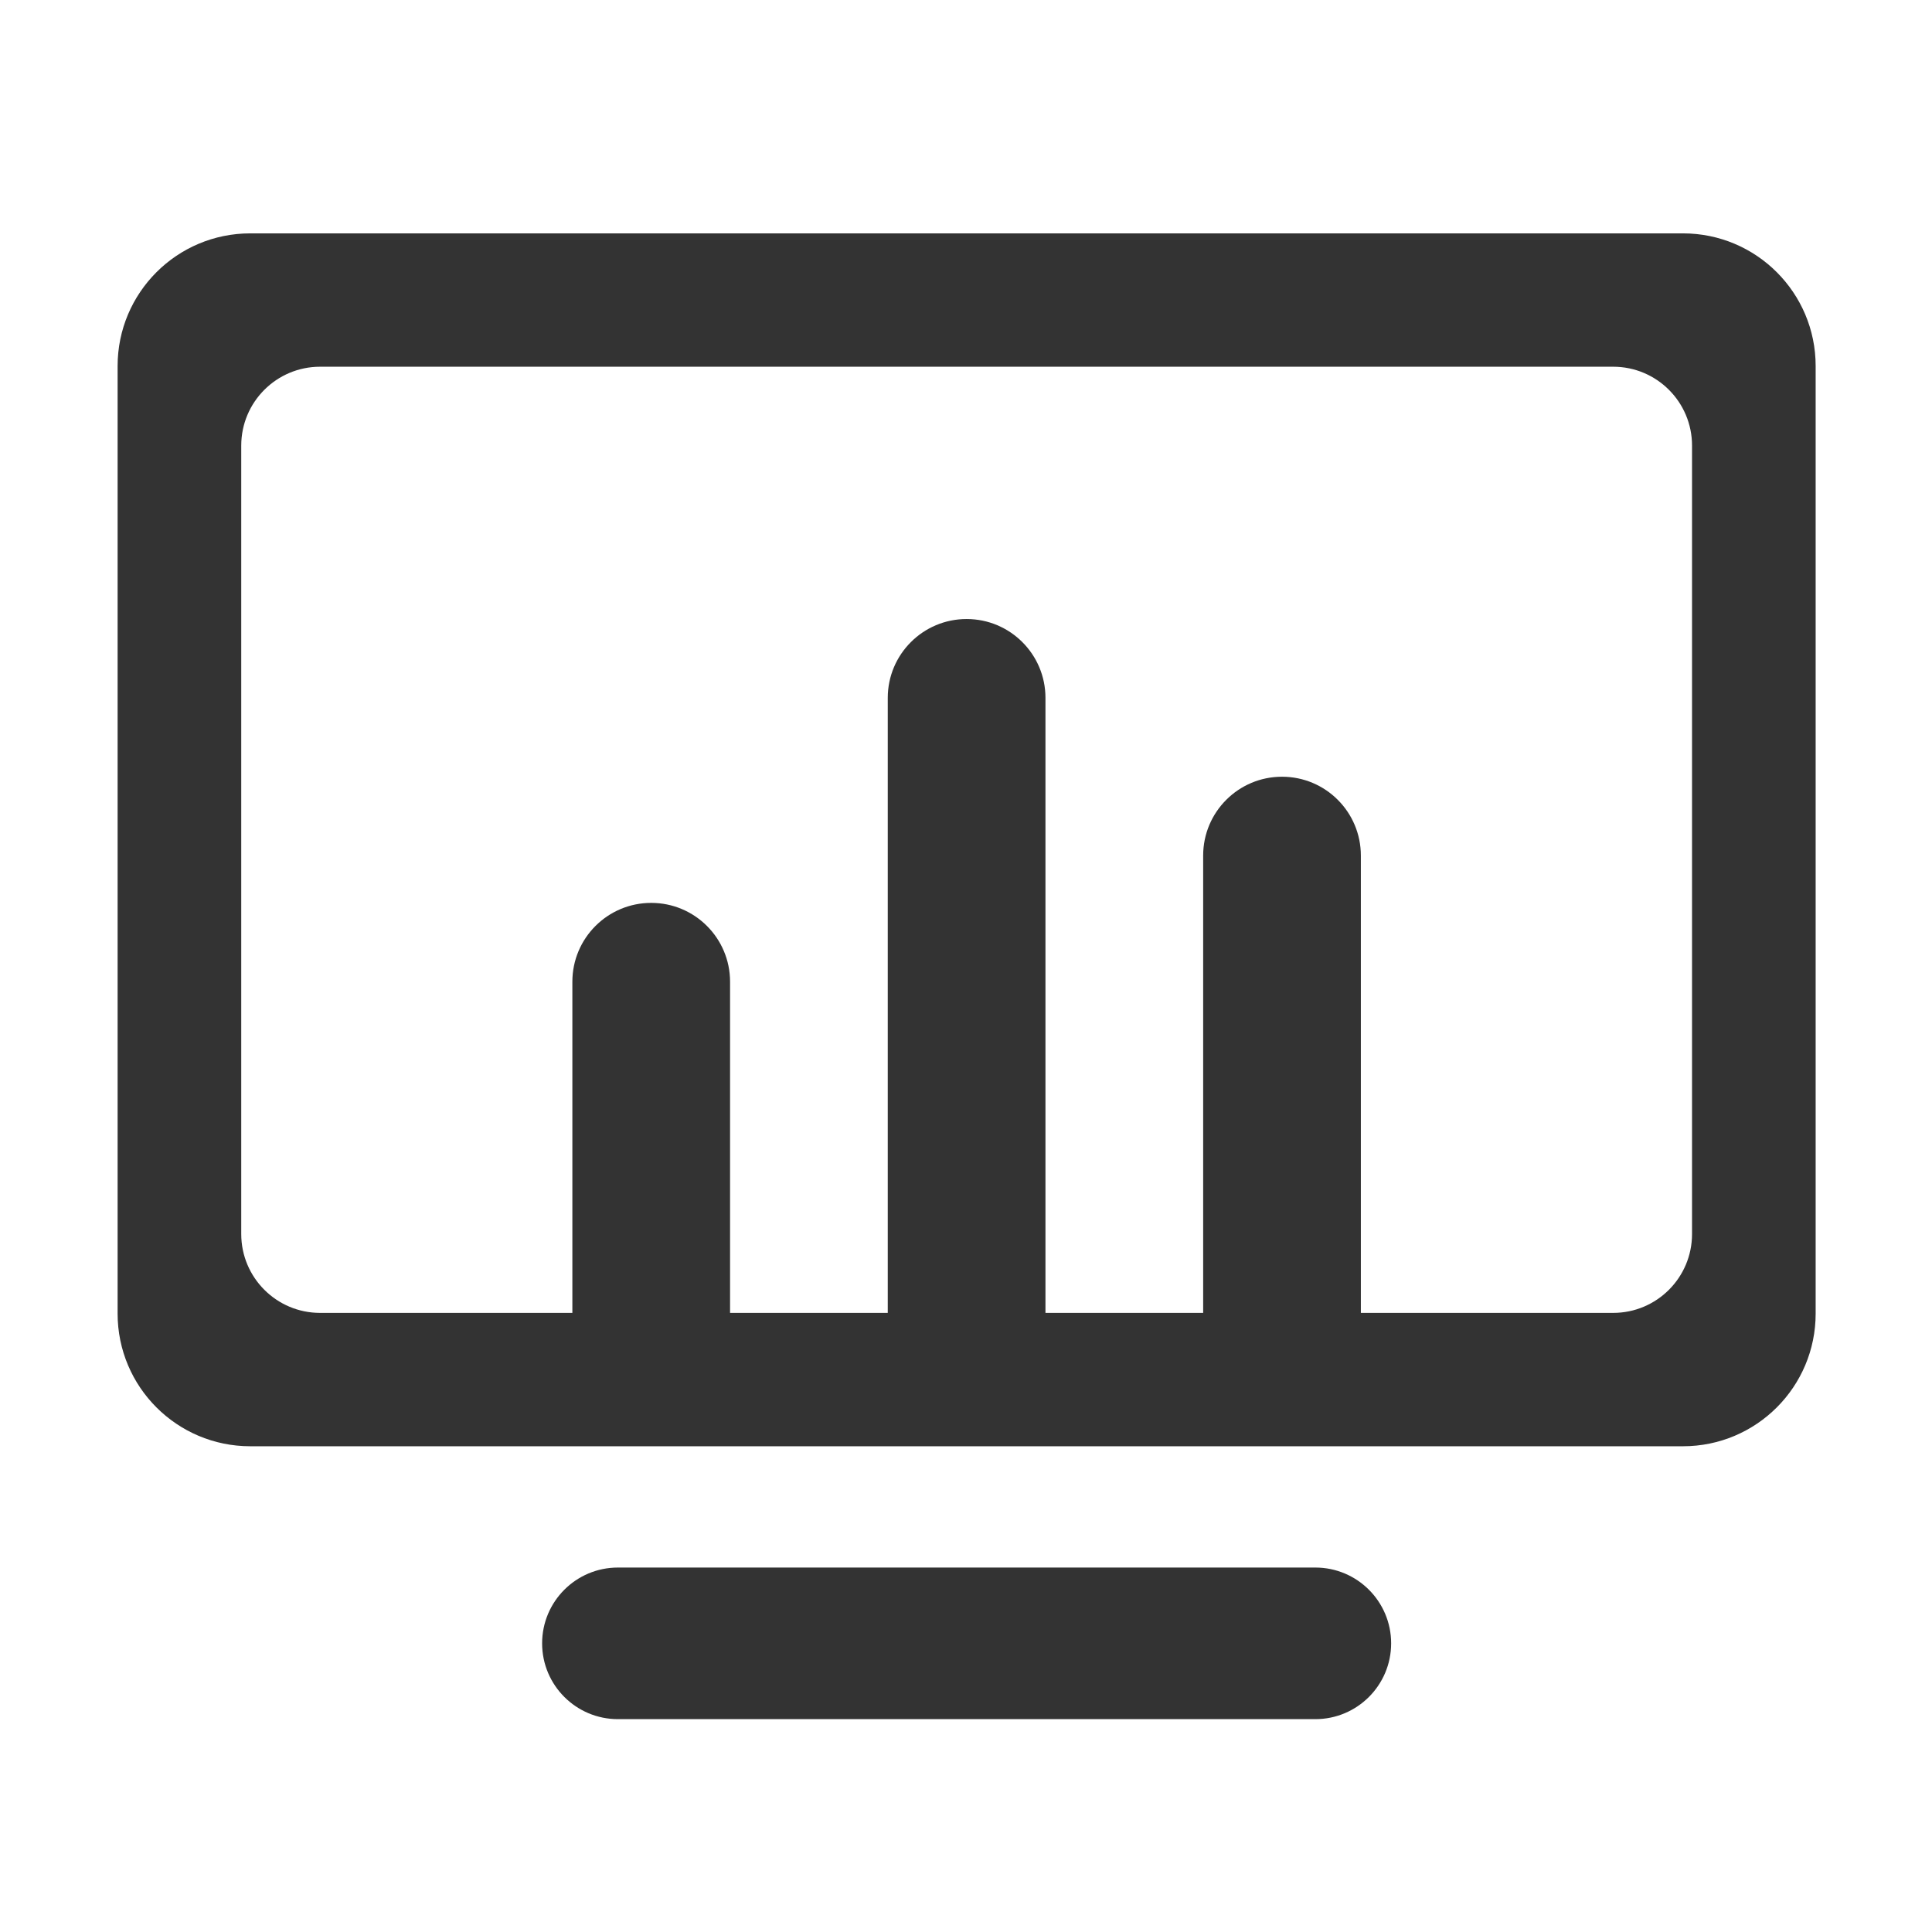
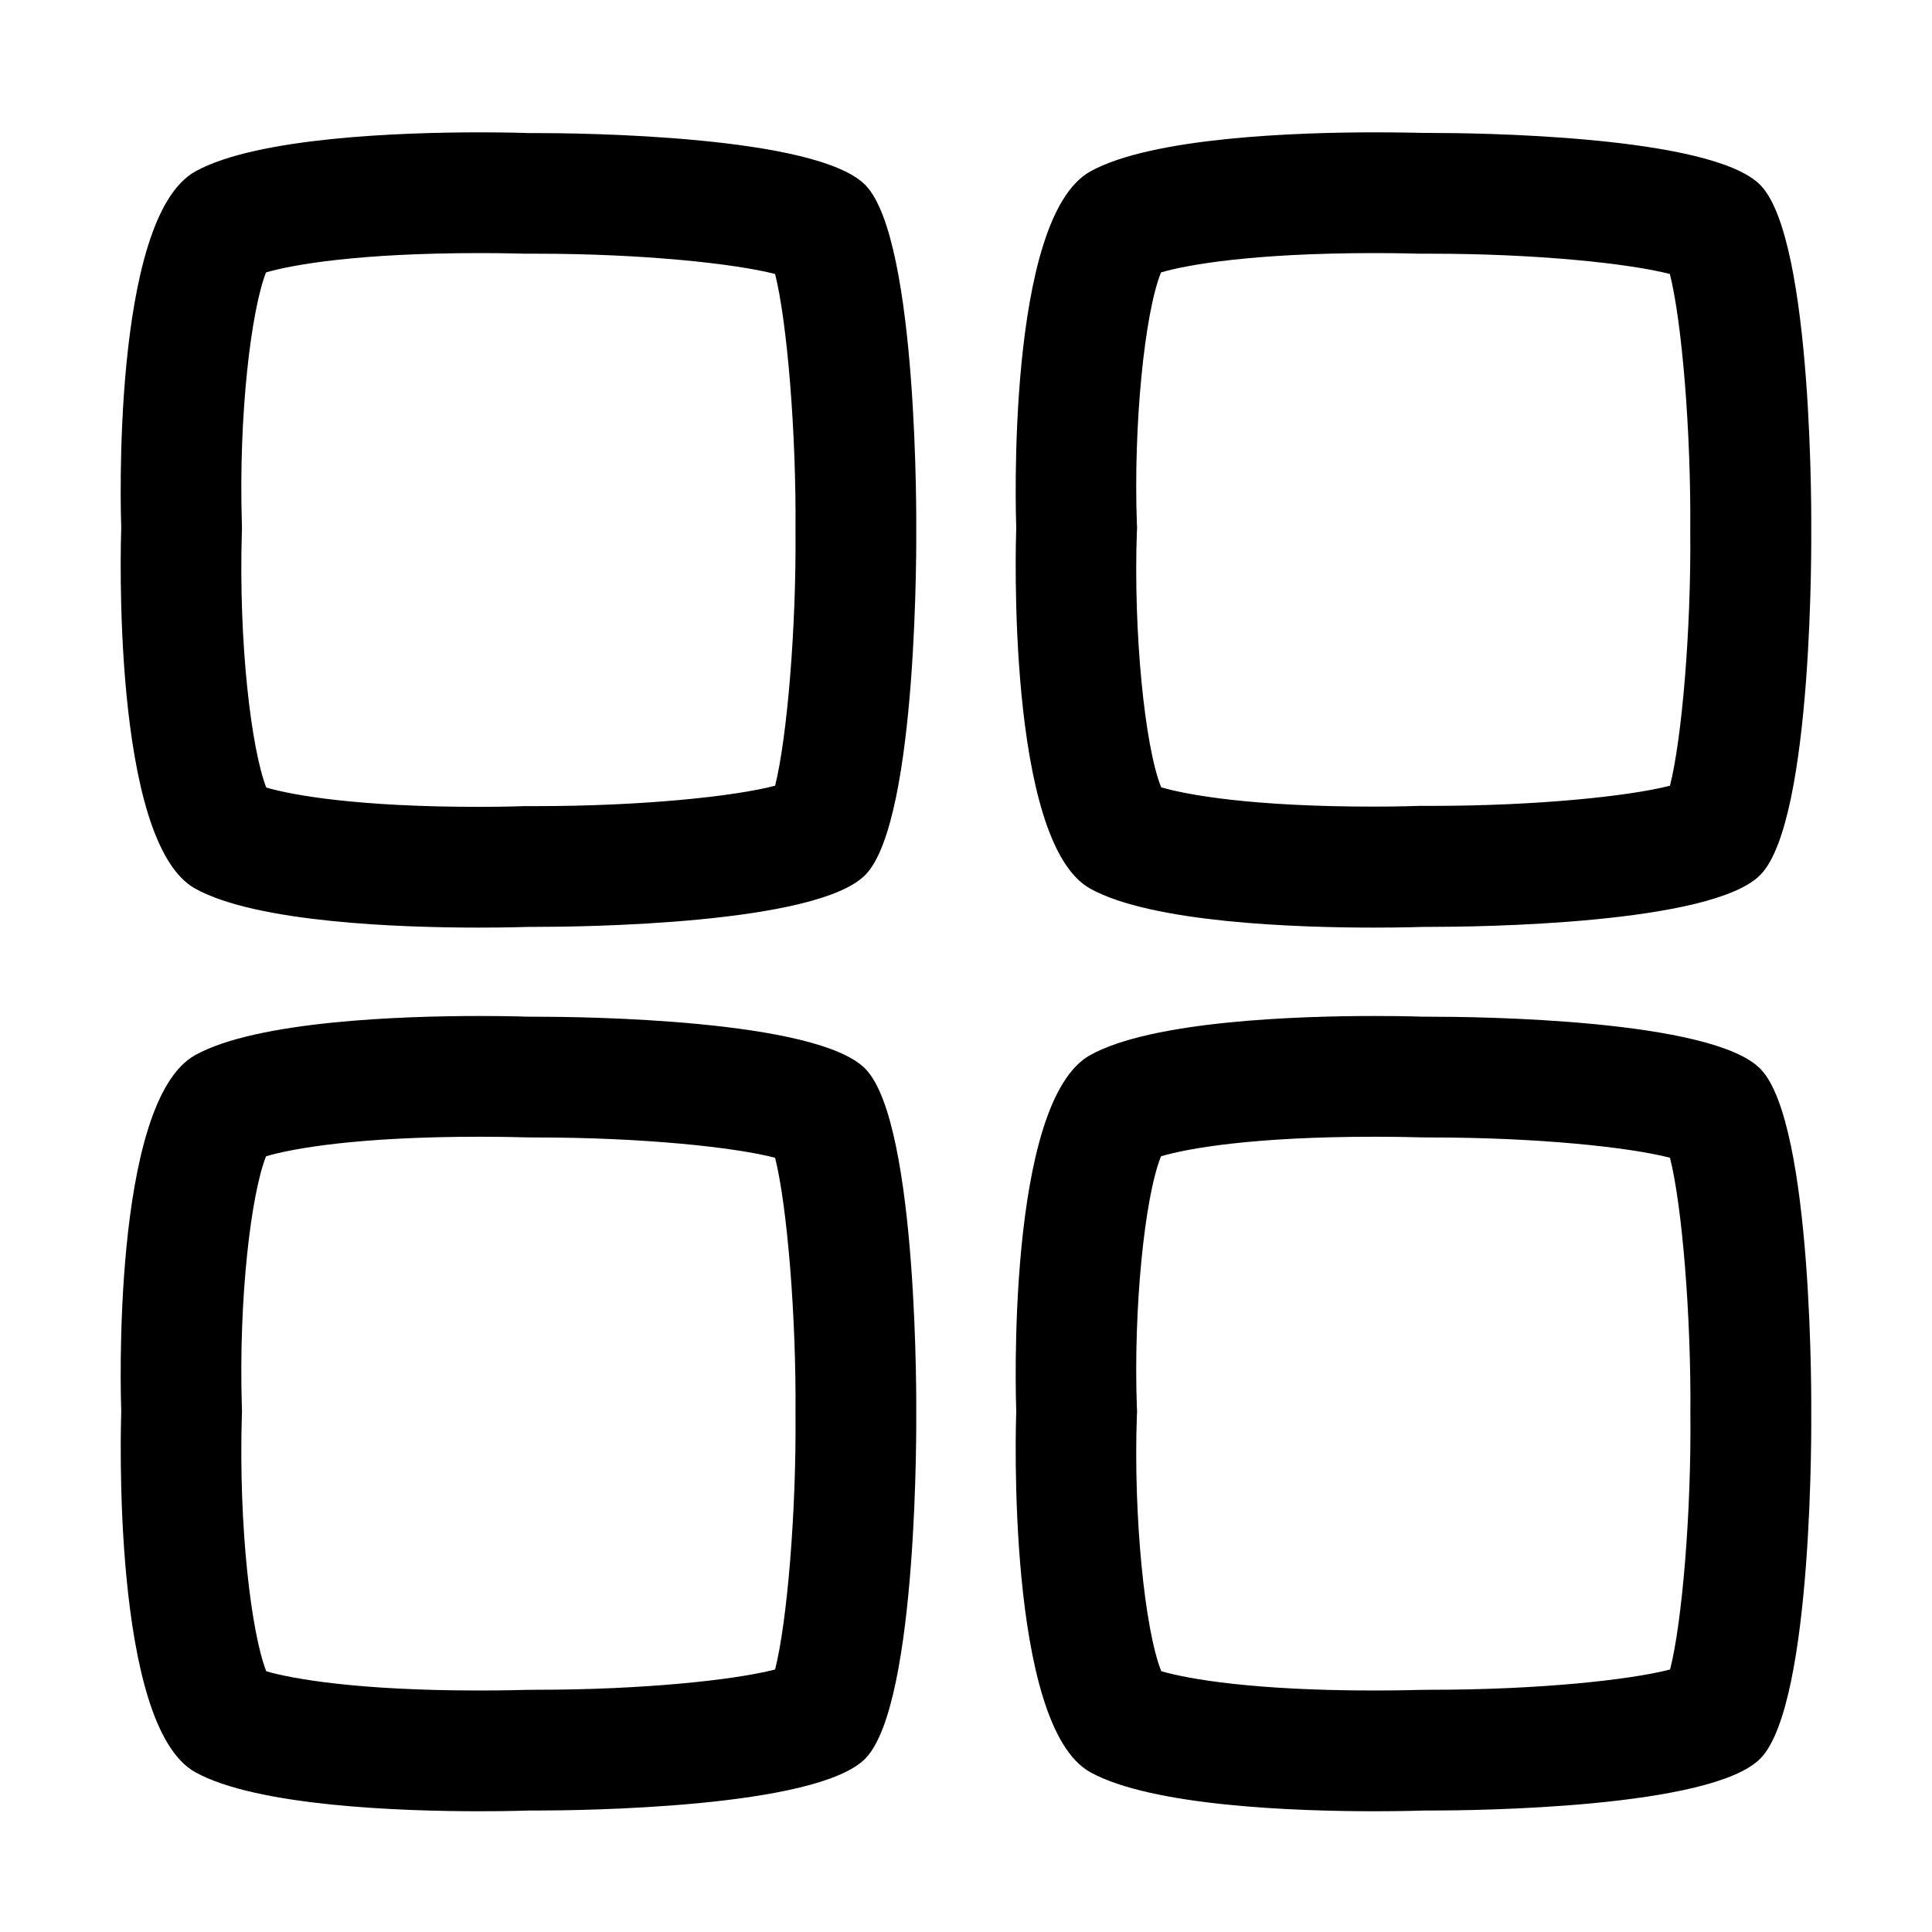
- <svg xmlns="http://www.w3.org/2000/svg" t="1608788084718" class="icon" viewBox="0 0 1024 1024" version="1.1" p-id="771" width="200" height="200">
+ <svg xmlns="http://www.w3.org/2000/svg" t="1608857068601" class="icon" viewBox="0 0 1024 1024" version="1.1" p-id="801" width="200" height="200">
  <defs>
    <style type="text/css" />
  </defs>
-   <path d="M892.021 123.69h-759.375c-38.839 0-70.312 31.474-70.312 70.312v502.233c0 38.839 31.474 70.312 70.312 70.312h759.375c38.83 0 70.312-31.474 70.312-70.312V194.003c0-38.839-31.482-70.312-70.312-70.312z m4.79 530.376c0 23.08-18.712 41.792-41.792 41.792H721.285V453.474c0-23.08-18.703-41.792-41.792-41.792-23.08 0-41.792 18.712-41.792 41.792v242.385h-83.584V369.89c0-23.08-18.703-41.792-41.792-41.792-23.08 0-41.792 18.712-41.792 41.792v325.969h-83.584v-175.518c0-23.08-18.703-41.792-41.792-41.792-23.08 0-41.792 18.703-41.792 41.792v175.518H169.657c-23.08 0-41.792-18.712-41.792-41.792V236.164c0-23.08 18.712-41.792 41.792-41.792h685.362c23.08 0 41.792 18.712 41.792 41.792v417.902zM697.159 830.832H327.509c-22.192 0-40.175 17.991-40.175 40.175 0 22.192 17.991 40.175 40.175 40.175h369.65c22.184 0 40.175-17.982 40.175-40.175 0-22.184-17.991-40.175-40.175-40.175z m0 0" fill="#333333" p-id="772" />
+   <path d="M254.272 134.144L254.272 134.144c14.016 0 23.296 0.32 23.872 0.32l4.416 0 1.472 0c56.448 0 105.088 5.184 126.784 10.752 6.336 25.216 11.264 83.84 10.816 136.192 0.448 51.392-4.48 109.824-10.816 135.04C389.12 422.144 340.48 427.264 284.096 427.264l-6.08 0c-0.576 0-10.048 0.384-24.384 0.384-63.68 0-98.304-6.08-112.512-10.24C133.248 397.12 126.4 341.248 128.192 281.6l0.064-2.112L128.192 277.504c-1.792-58.304 4.992-113.152 12.8-133.12C155.264 140.224 190.08 134.144 254.272 134.144M254.272 70.144c-40.704 0-117.888 2.56-150.656 20.672C58.752 115.584 64.064 274.56 64.256 279.68 64.064 284.864 58.752 446.272 103.552 471.04c32.64 18.048 109.248 20.608 150.08 20.608 16.192 0 26.752-0.384 26.752-0.384s1.344 0 3.712 0c23.232 0 148.992-1.216 174.656-27.648 28.224-29.184 26.88-182.72 26.88-182.72s1.344-153.536-26.88-182.72C433.088 71.68 306.88 70.528 284.032 70.528c-2.304 0-3.584 0-3.584 0S270.144 70.144 254.272 70.144L254.272 70.144zM728.64 134.144L728.64 134.144c14.016 0 23.296 0.32 23.808 0.32l4.48 0 1.408 0c56.448 0 105.088 5.184 126.72 10.752 6.4 25.216 11.264 83.84 10.816 136.256 0.512 51.328-4.352 109.76-10.752 134.976-21.696 5.568-70.336 10.688-126.656 10.688l-6.144 0c-0.512 0-9.984 0.384-24.384 0.384-63.744 0-98.304-6.08-112.512-10.24C606.656 395.328 600.704 334.784 602.56 281.984L602.688 279.68 602.56 277.312c-1.856-51.776 4.032-111.168 12.8-132.928C629.568 140.224 664.384 134.144 728.64 134.144M728.64 70.144c-40.704 0-117.888 2.56-150.656 20.672C533.12 115.584 538.432 274.56 538.624 279.68 538.432 284.864 533.12 446.272 577.92 471.04c32.64 18.048 109.248 20.608 150.08 20.608 16.256 0 26.816-0.384 26.816-0.384s1.344 0 3.712 0c23.232 0 148.928-1.216 174.592-27.648 28.352-29.184 26.88-182.72 26.88-182.72s1.408-153.536-26.88-182.72c-25.664-26.496-151.808-27.712-174.656-27.712-2.304 0-3.584 0-3.584 0S744.512 70.144 728.64 70.144L728.64 70.144zM254.144 602.496c14.08 0 23.36 0.32 23.936 0.32L282.688 602.88l1.472 0c56.384 0 104.96 5.12 126.656 10.752 6.336 25.216 11.264 83.776 10.816 136.192 0.448 51.392-4.416 109.824-10.816 135.04C389.12 890.496 340.48 895.616 284.16 895.616l-6.08 0.064C277.504 895.68 268.16 896 254.016 896c-63.936 0-98.624-6.08-112.896-10.176-7.936-20.352-14.72-76.224-12.928-135.936l0.064-2.048-0.064-1.984c-1.792-58.24 4.928-113.024 12.8-132.992C155.2 608.64 189.952 602.496 254.144 602.496M254.144 538.496c-40.768 0-117.824 2.56-150.592 20.672-44.8 24.704-39.488 183.68-39.296 188.8-0.128 5.248-5.504 166.656 39.296 191.36C136.256 957.44 213.312 960 254.016 960c16 0 26.432-0.384 26.432-0.384s1.344 0 3.712 0c23.232 0 148.992-1.28 174.592-27.648 28.224-29.12 26.88-182.72 26.88-182.72s1.344-153.536-26.88-182.656C433.152 540.096 307.392 538.88 284.096 538.88c-2.368 0-3.712 0-3.712 0S270.08 538.496 254.144 538.496L254.144 538.496zM728.512 602.496c14.08 0 23.36 0.32 23.936 0.32l4.608 0.064 1.408 0c56.384 0 104.96 5.12 126.656 10.752 6.4 25.216 11.264 83.776 10.816 136.256 0.512 51.392-4.352 109.888-10.752 134.976-21.696 5.632-70.336 10.752-126.656 10.752l-6.08 0.064c-0.576 0-9.856 0.32-24 0.32-64 0-98.752-6.08-112.96-10.24-8.832-22.144-14.784-82.624-12.928-135.424l0.128-2.304-0.128-2.304c-1.856-51.776 4.032-111.104 12.8-132.864C629.504 608.64 664.256 602.496 728.512 602.496M728.512 538.496c-40.768 0-117.824 2.56-150.592 20.672-44.8 24.704-39.488 183.68-39.296 188.8-0.192 5.248-5.504 166.656 39.296 191.36C610.688 957.44 687.616 960 728.448 960c15.936 0 26.368-0.384 26.368-0.384s1.344 0 3.712 0c23.232 0 148.928-1.28 174.592-27.648 28.352-29.12 26.88-182.72 26.88-182.72s1.408-153.536-26.88-182.656c-25.6-26.496-151.296-27.712-174.592-27.712-2.368 0-3.712 0-3.712 0S744.448 538.496 728.512 538.496L728.512 538.496z" p-id="802" />
</svg>
